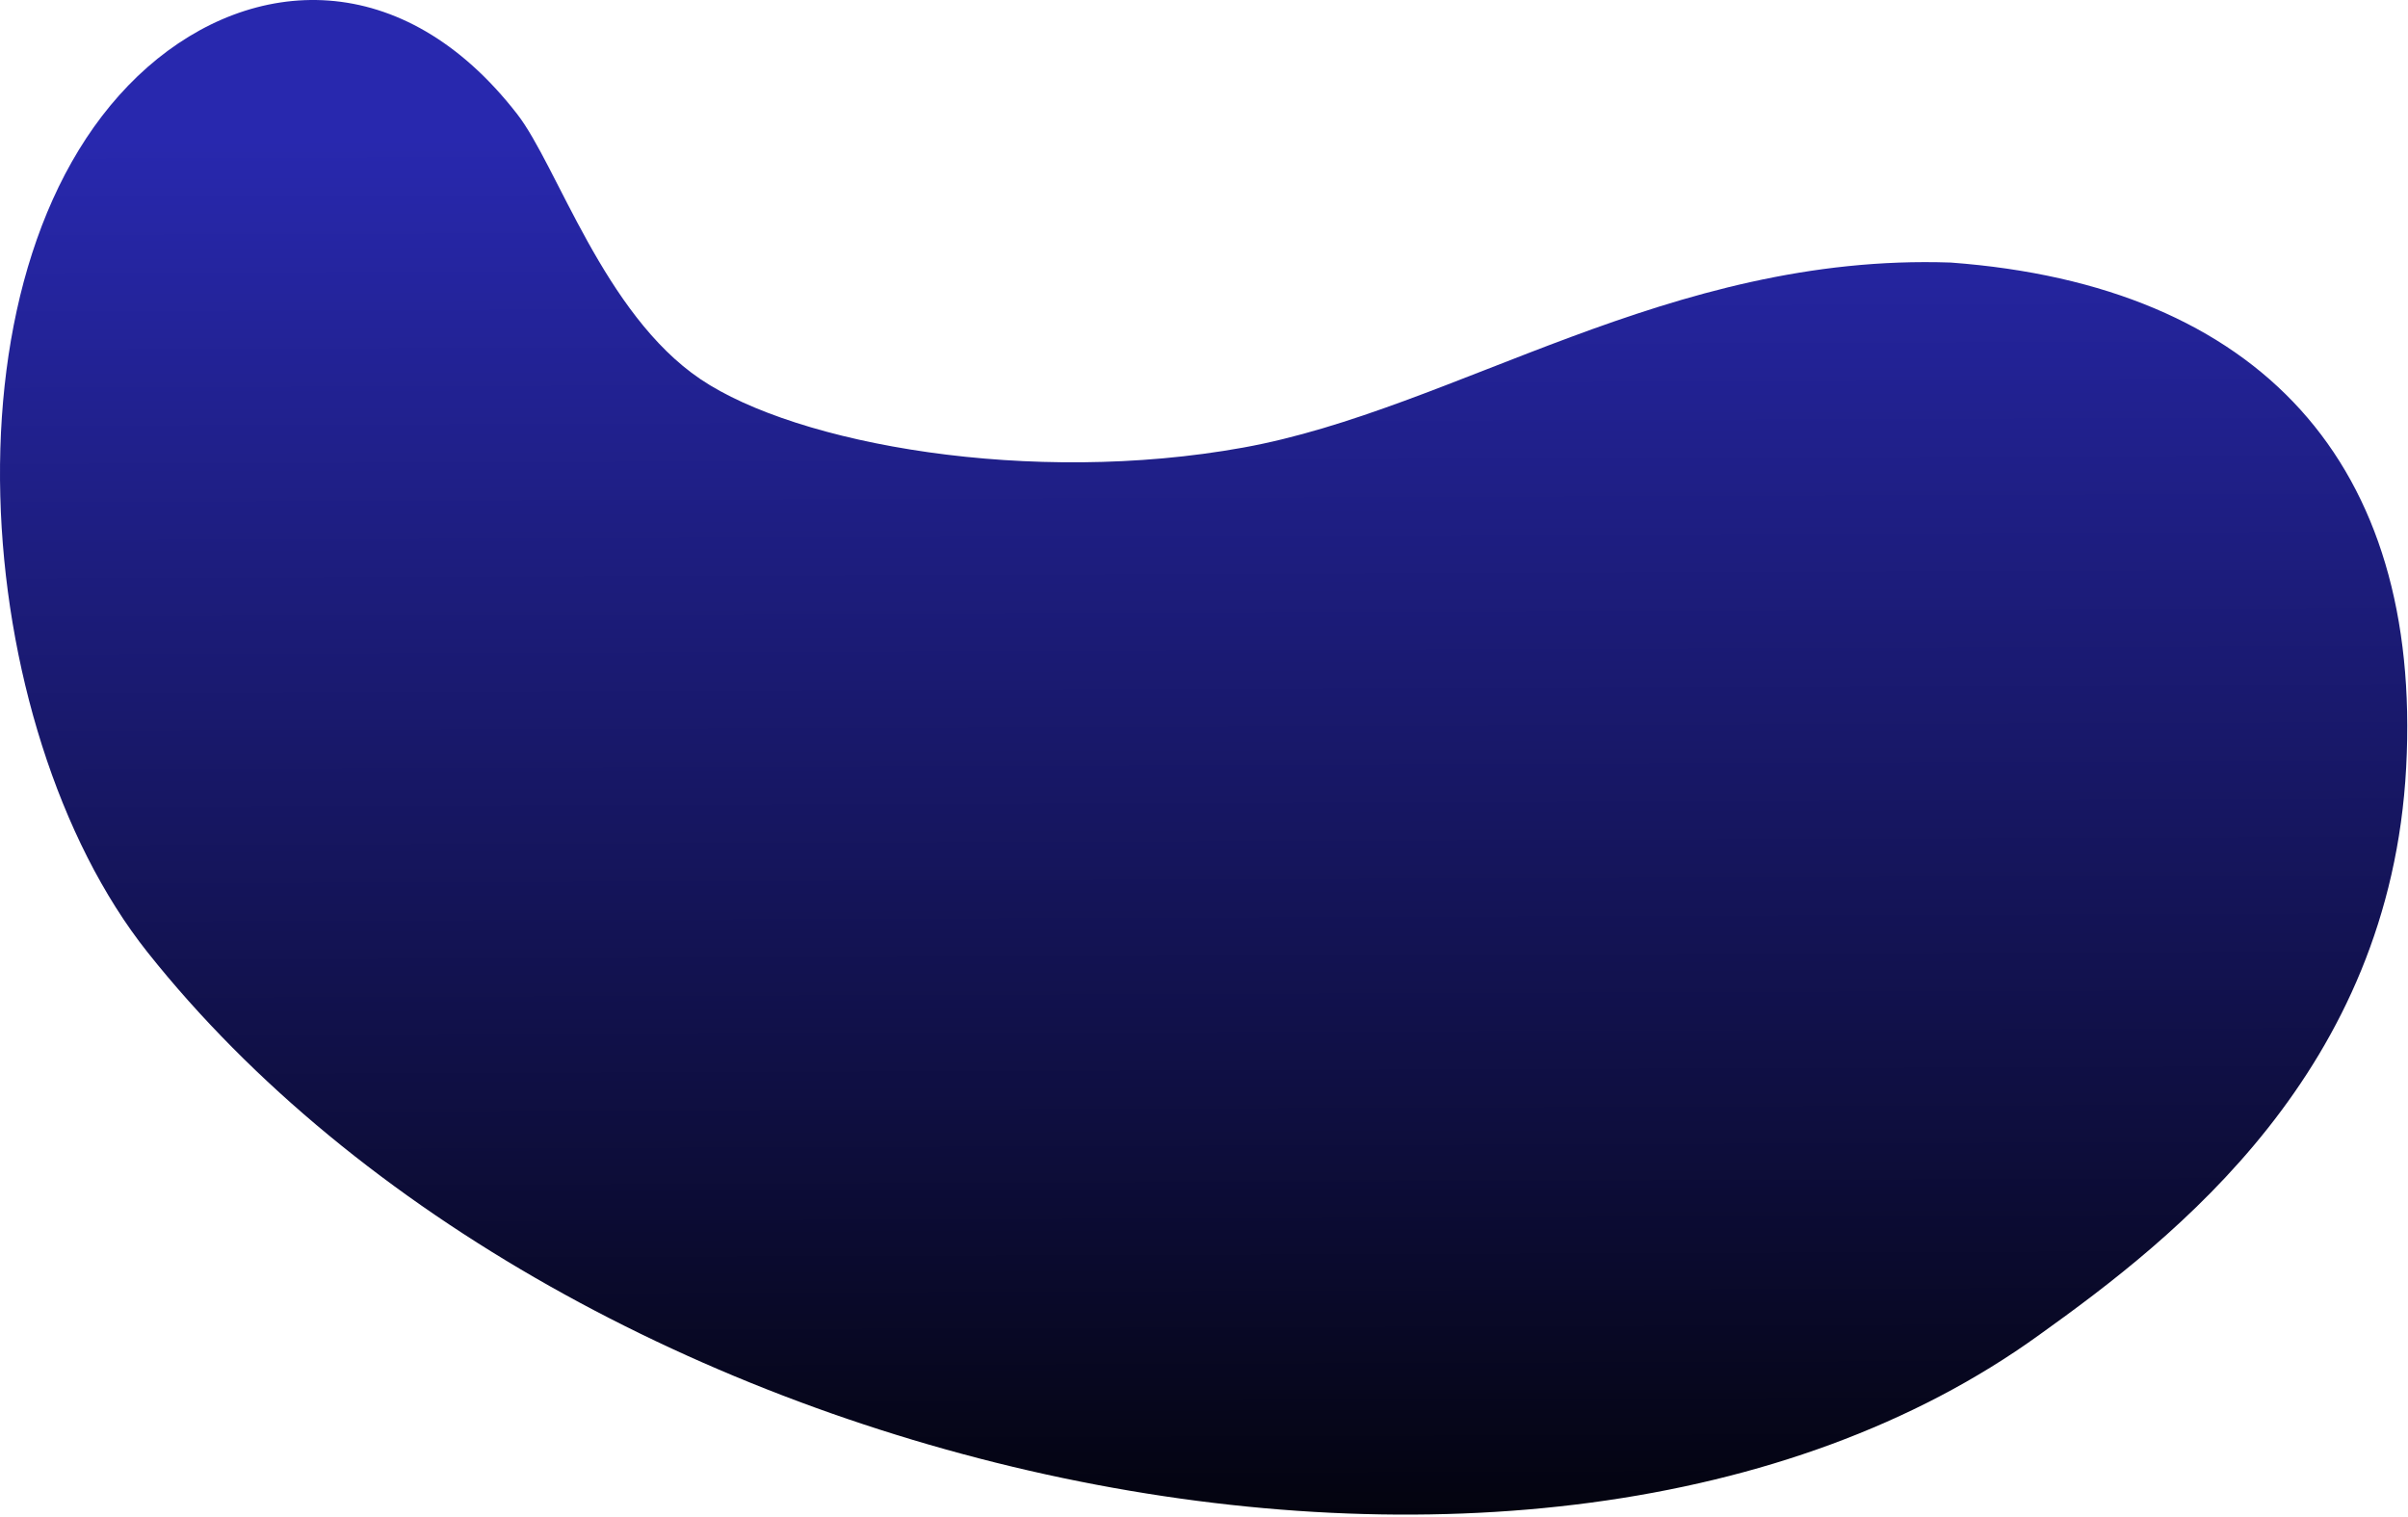
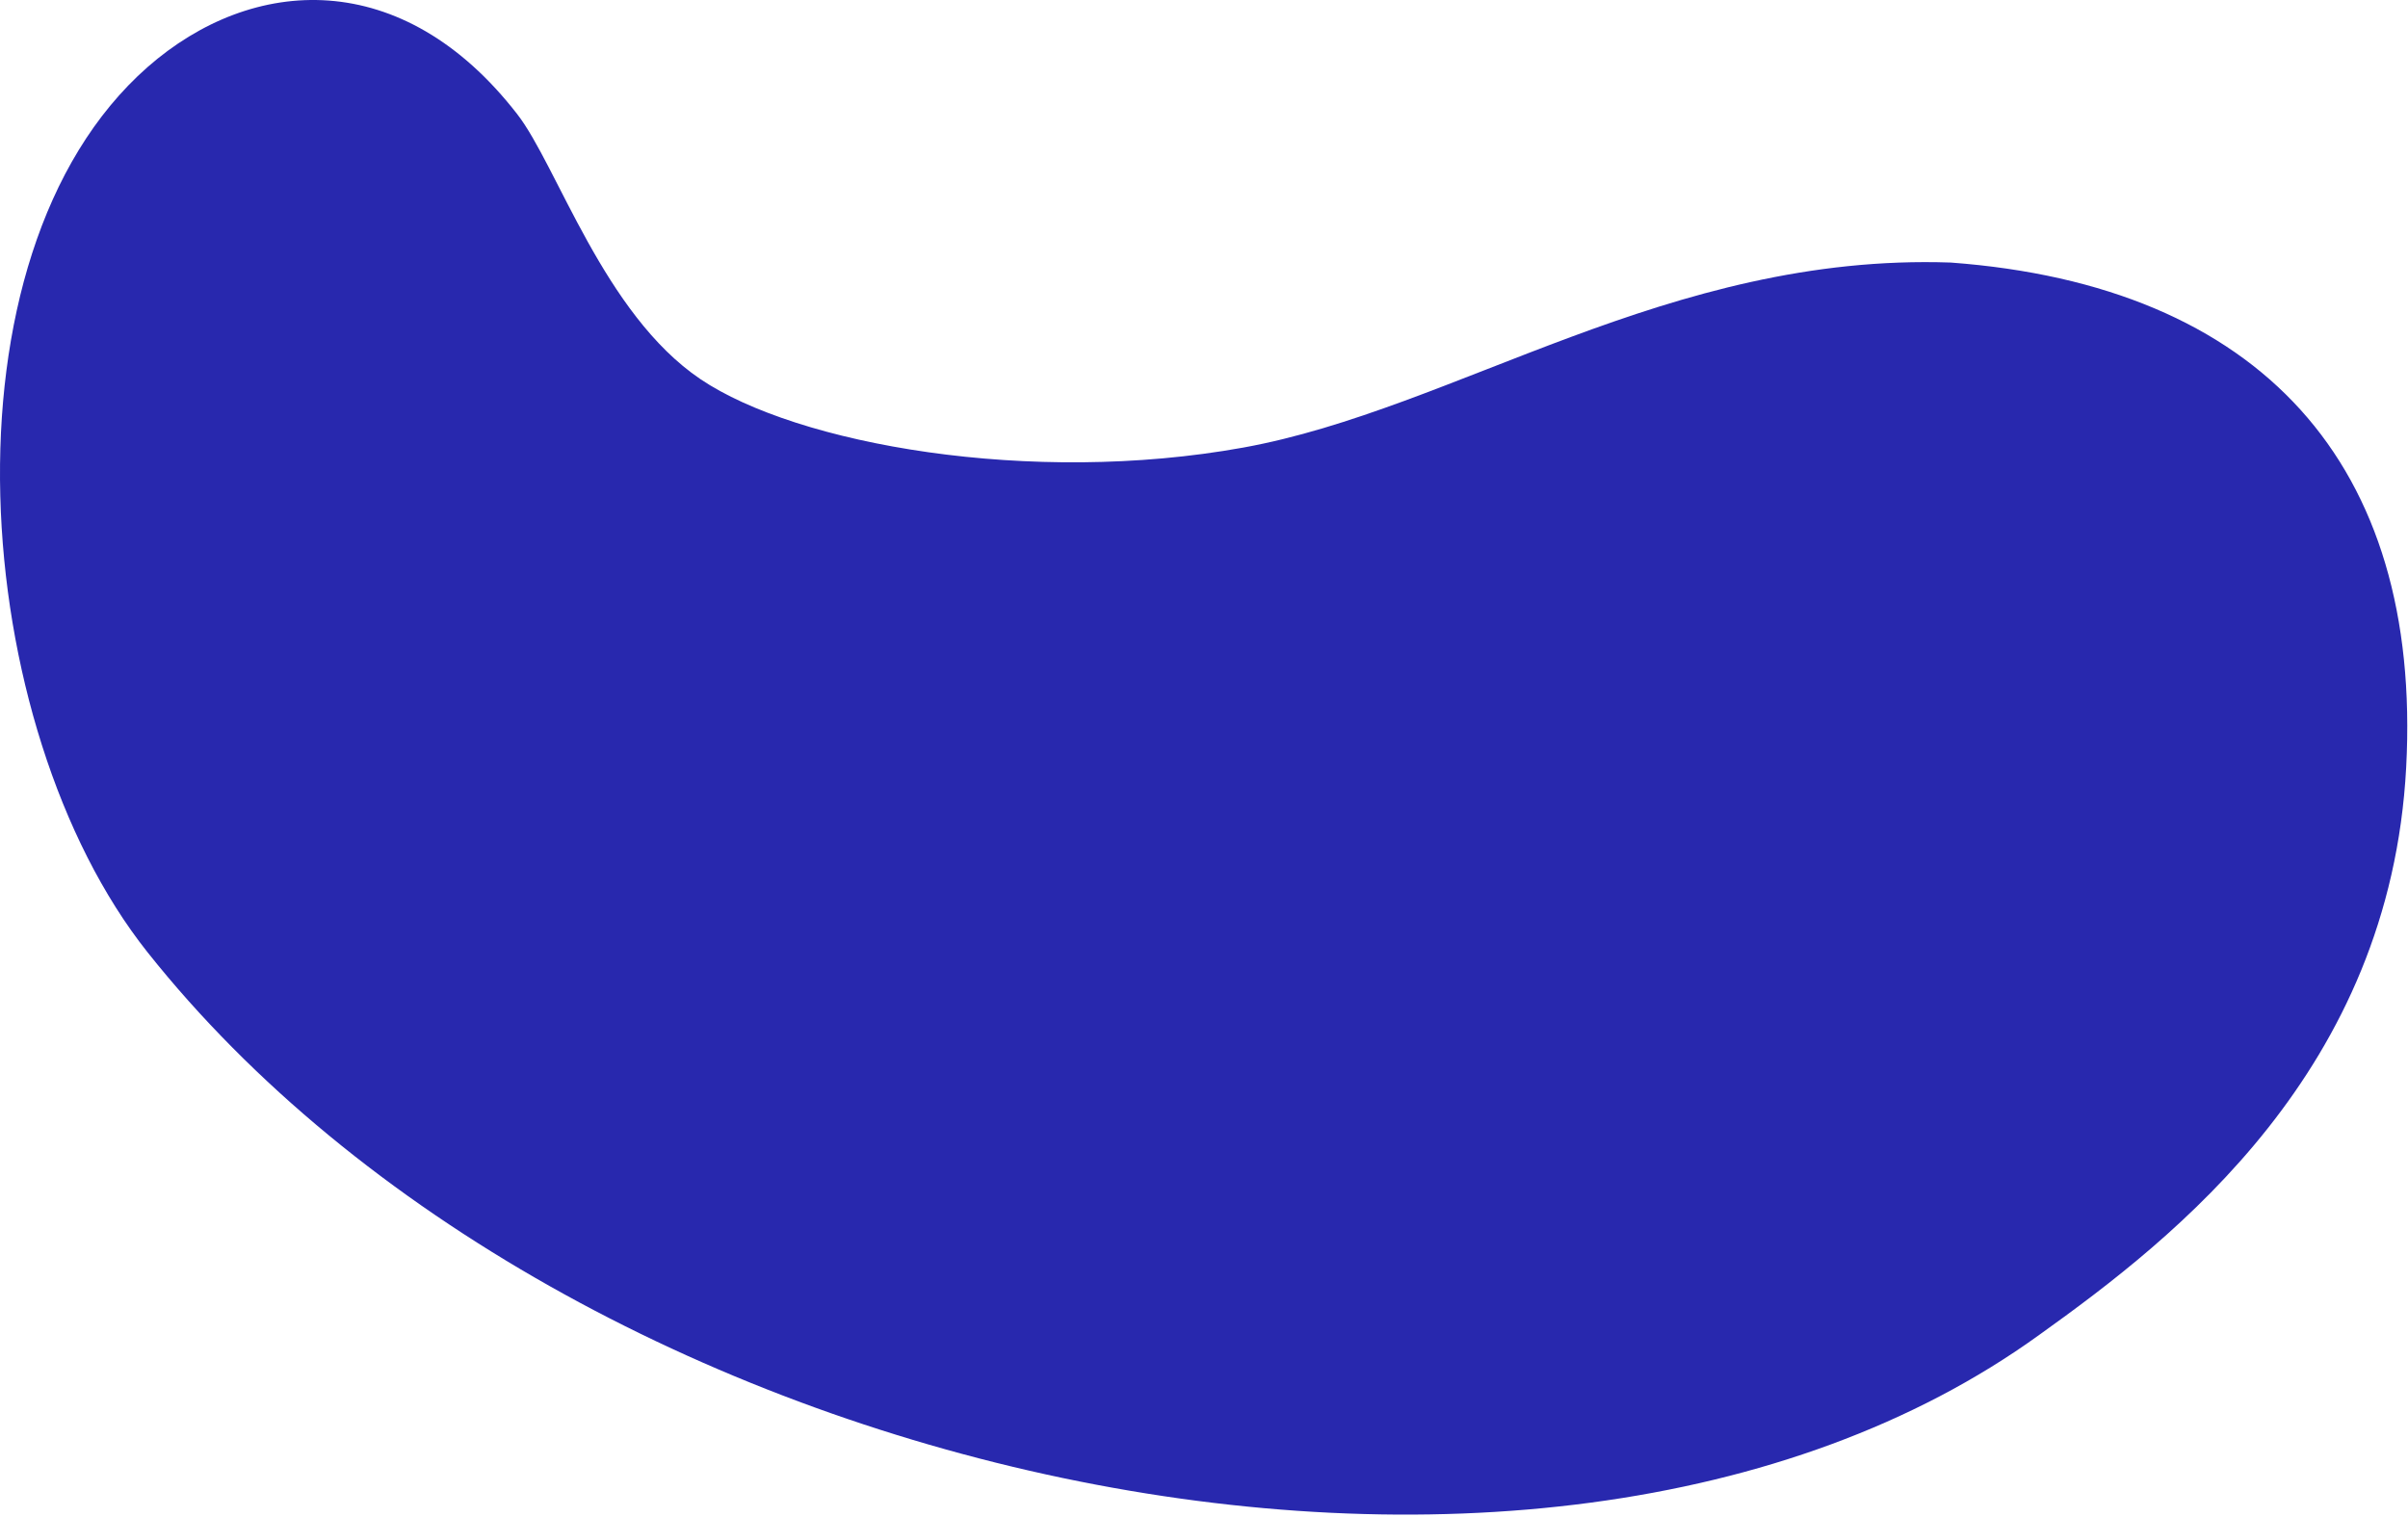
<svg xmlns="http://www.w3.org/2000/svg" width="1086" height="684" viewBox="0 0 1086 684" fill="none">
-   <path d="M1085.18 346.037C1092.43 209.173 1019.24 128.748 879.774 118.412C752.501 114.036 656.501 184.536 560.675 201.867C464.85 219.198 359.461 200.427 315.883 170.985C272.306 141.543 251.364 74.801 233.27 51.485C181.513 -15.268 113.896 -11.289 66.545 30.262C-29.927 115.183 -14.083 328.024 66.545 429.485C256.06 667.918 693.217 765.843 919.77 601.985C981.11 558.109 1077.92 482.9 1085.18 346.037Z" fill="url(#paint0_linear_65_302)" />
-   <defs>
-     <linearGradient id="paint0_linear_65_302" x1="548.77" y1="60.985" x2="551.27" y2="737.985" gradientUnits="userSpaceOnUse">
-       <stop stop-color="#2828AE" />
-       <stop offset="0.661" stop-color="#0E0E3E" />
-       <stop offset="1" />
-     </linearGradient>
-   </defs>
+   <path d="M1085.18 346.037C1092.43 209.173 1019.24 128.748 879.774 118.412C752.501 114.036 656.501 184.536 560.675 201.867C464.85 219.198 359.461 200.427 315.883 170.985C272.306 141.543 251.364 74.801 233.27 51.485C181.513 -15.268 113.896 -11.289 66.545 30.262C-29.927 115.183 -14.083 328.024 66.545 429.485C256.06 667.918 693.217 765.843 919.77 601.985C981.11 558.109 1077.92 482.9 1085.18 346.037Z" fill="#2828AE" />
</svg>
